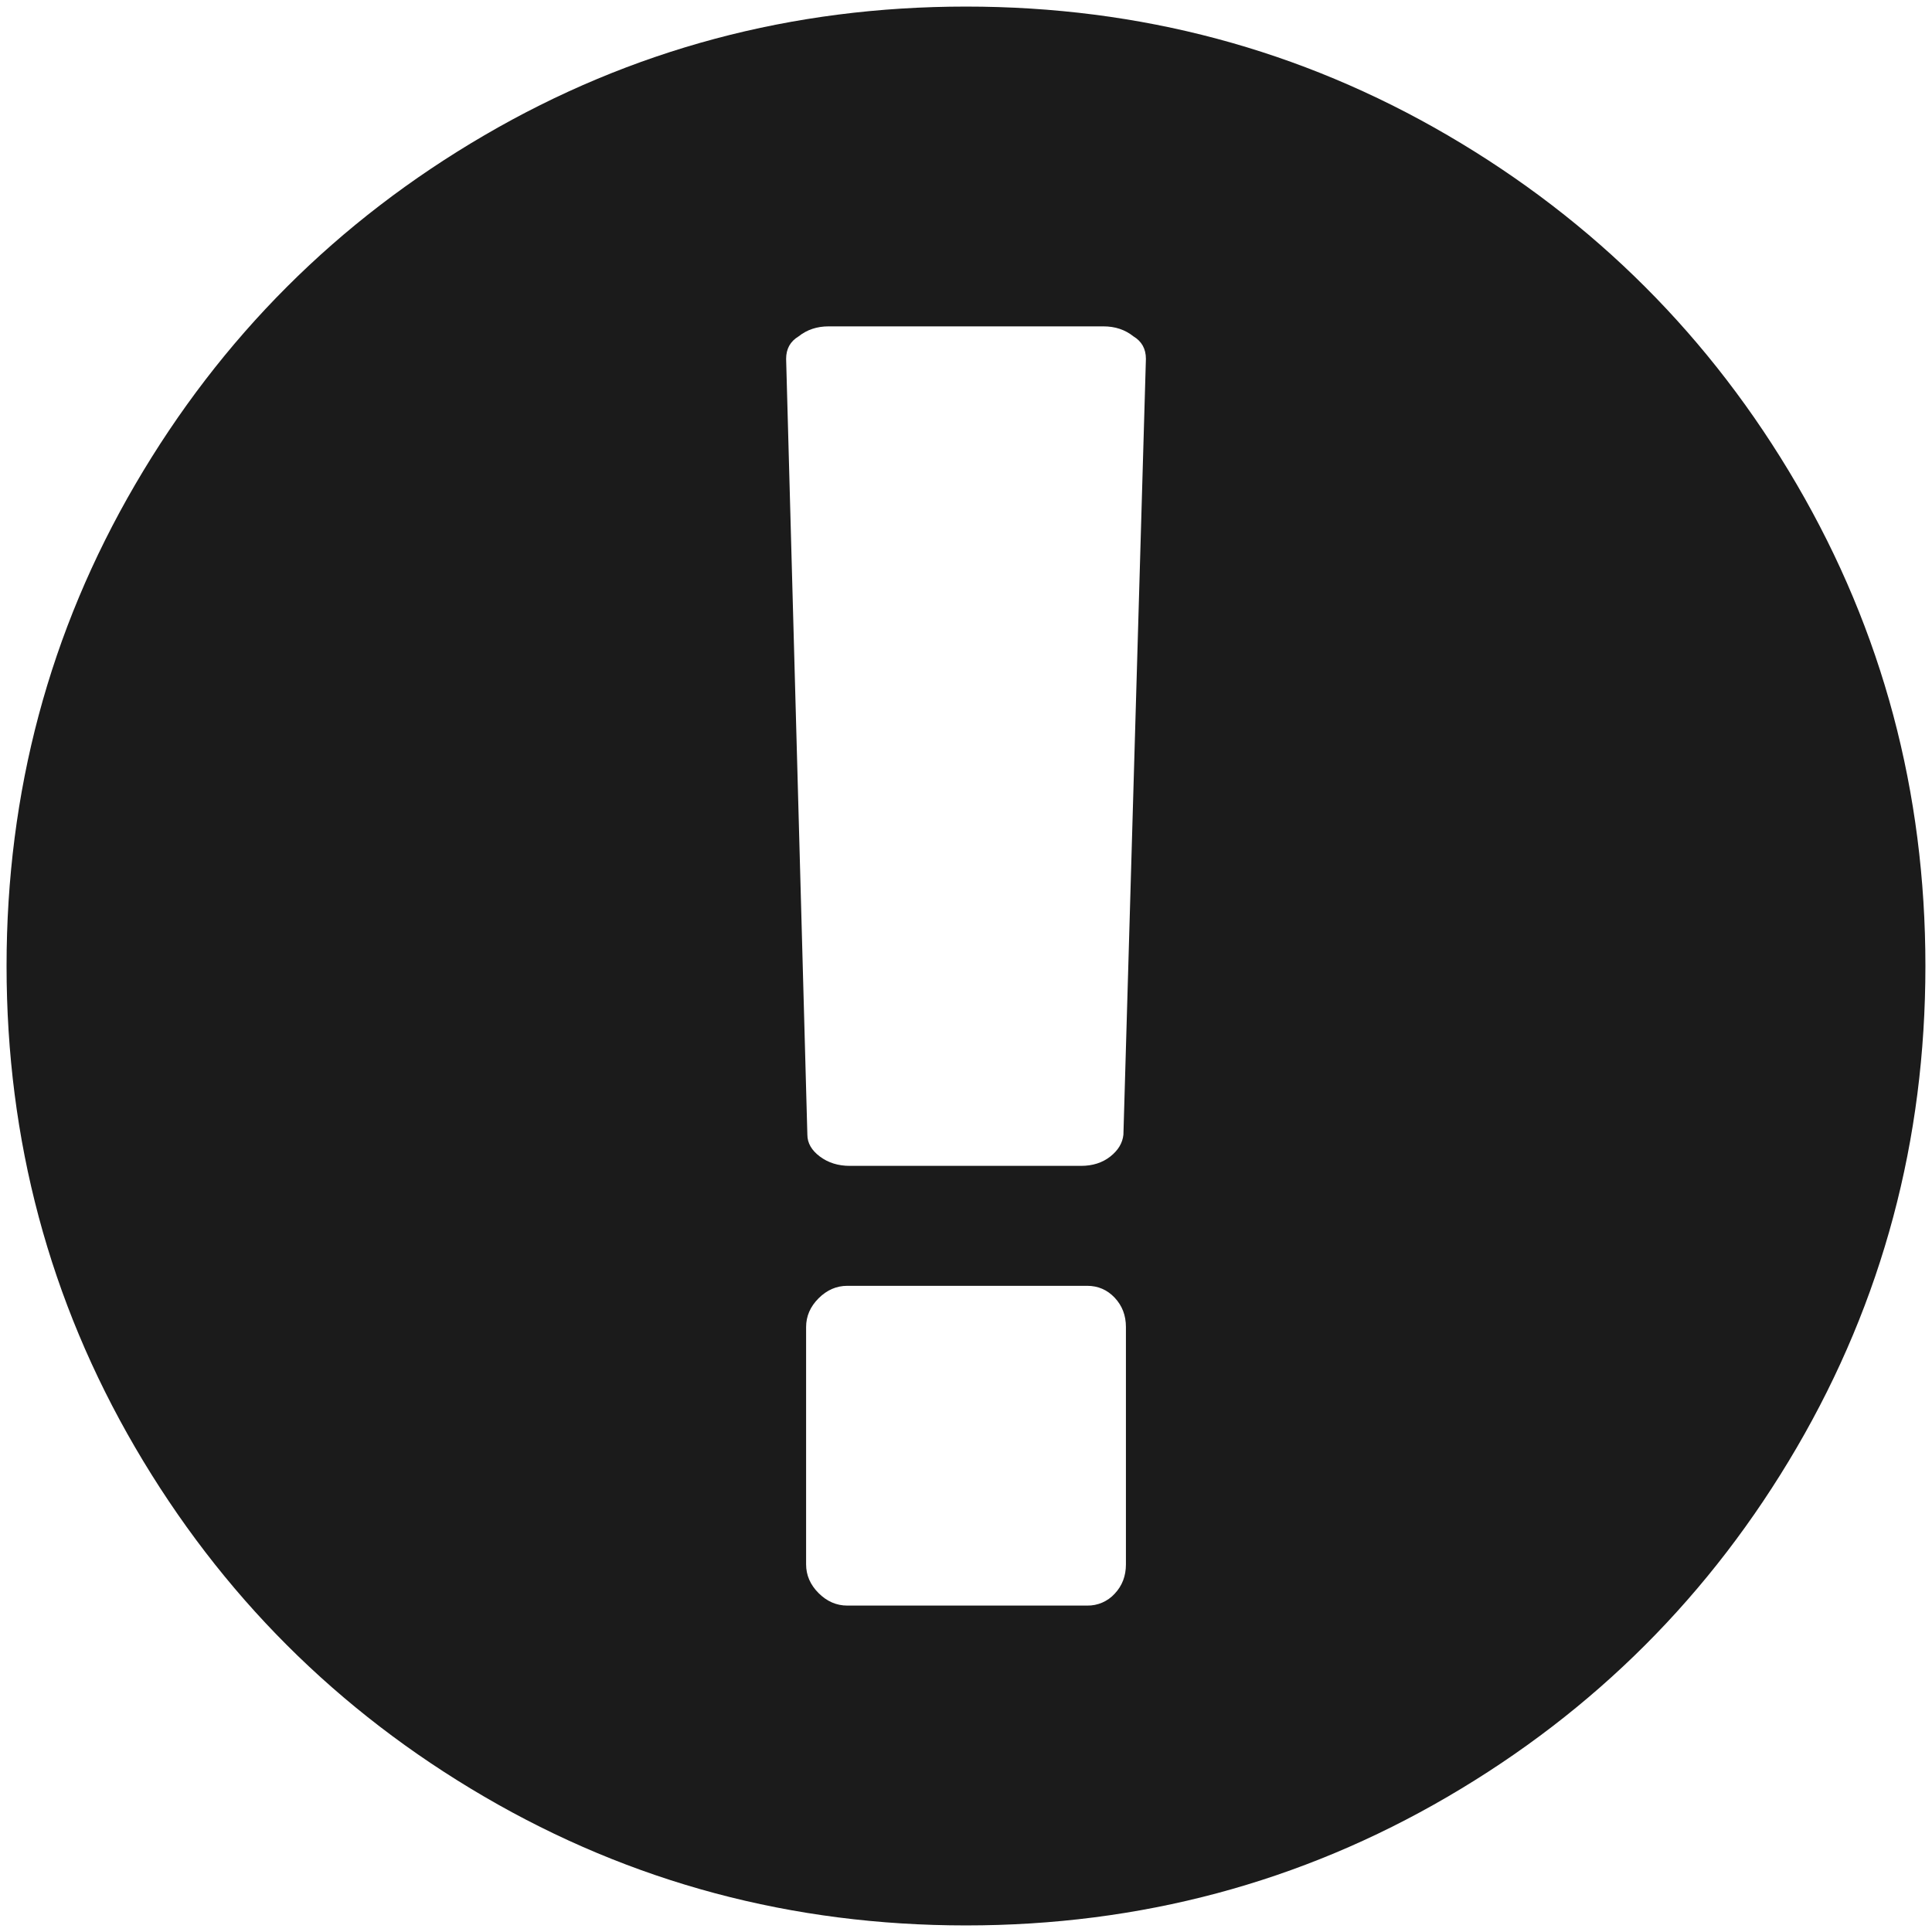
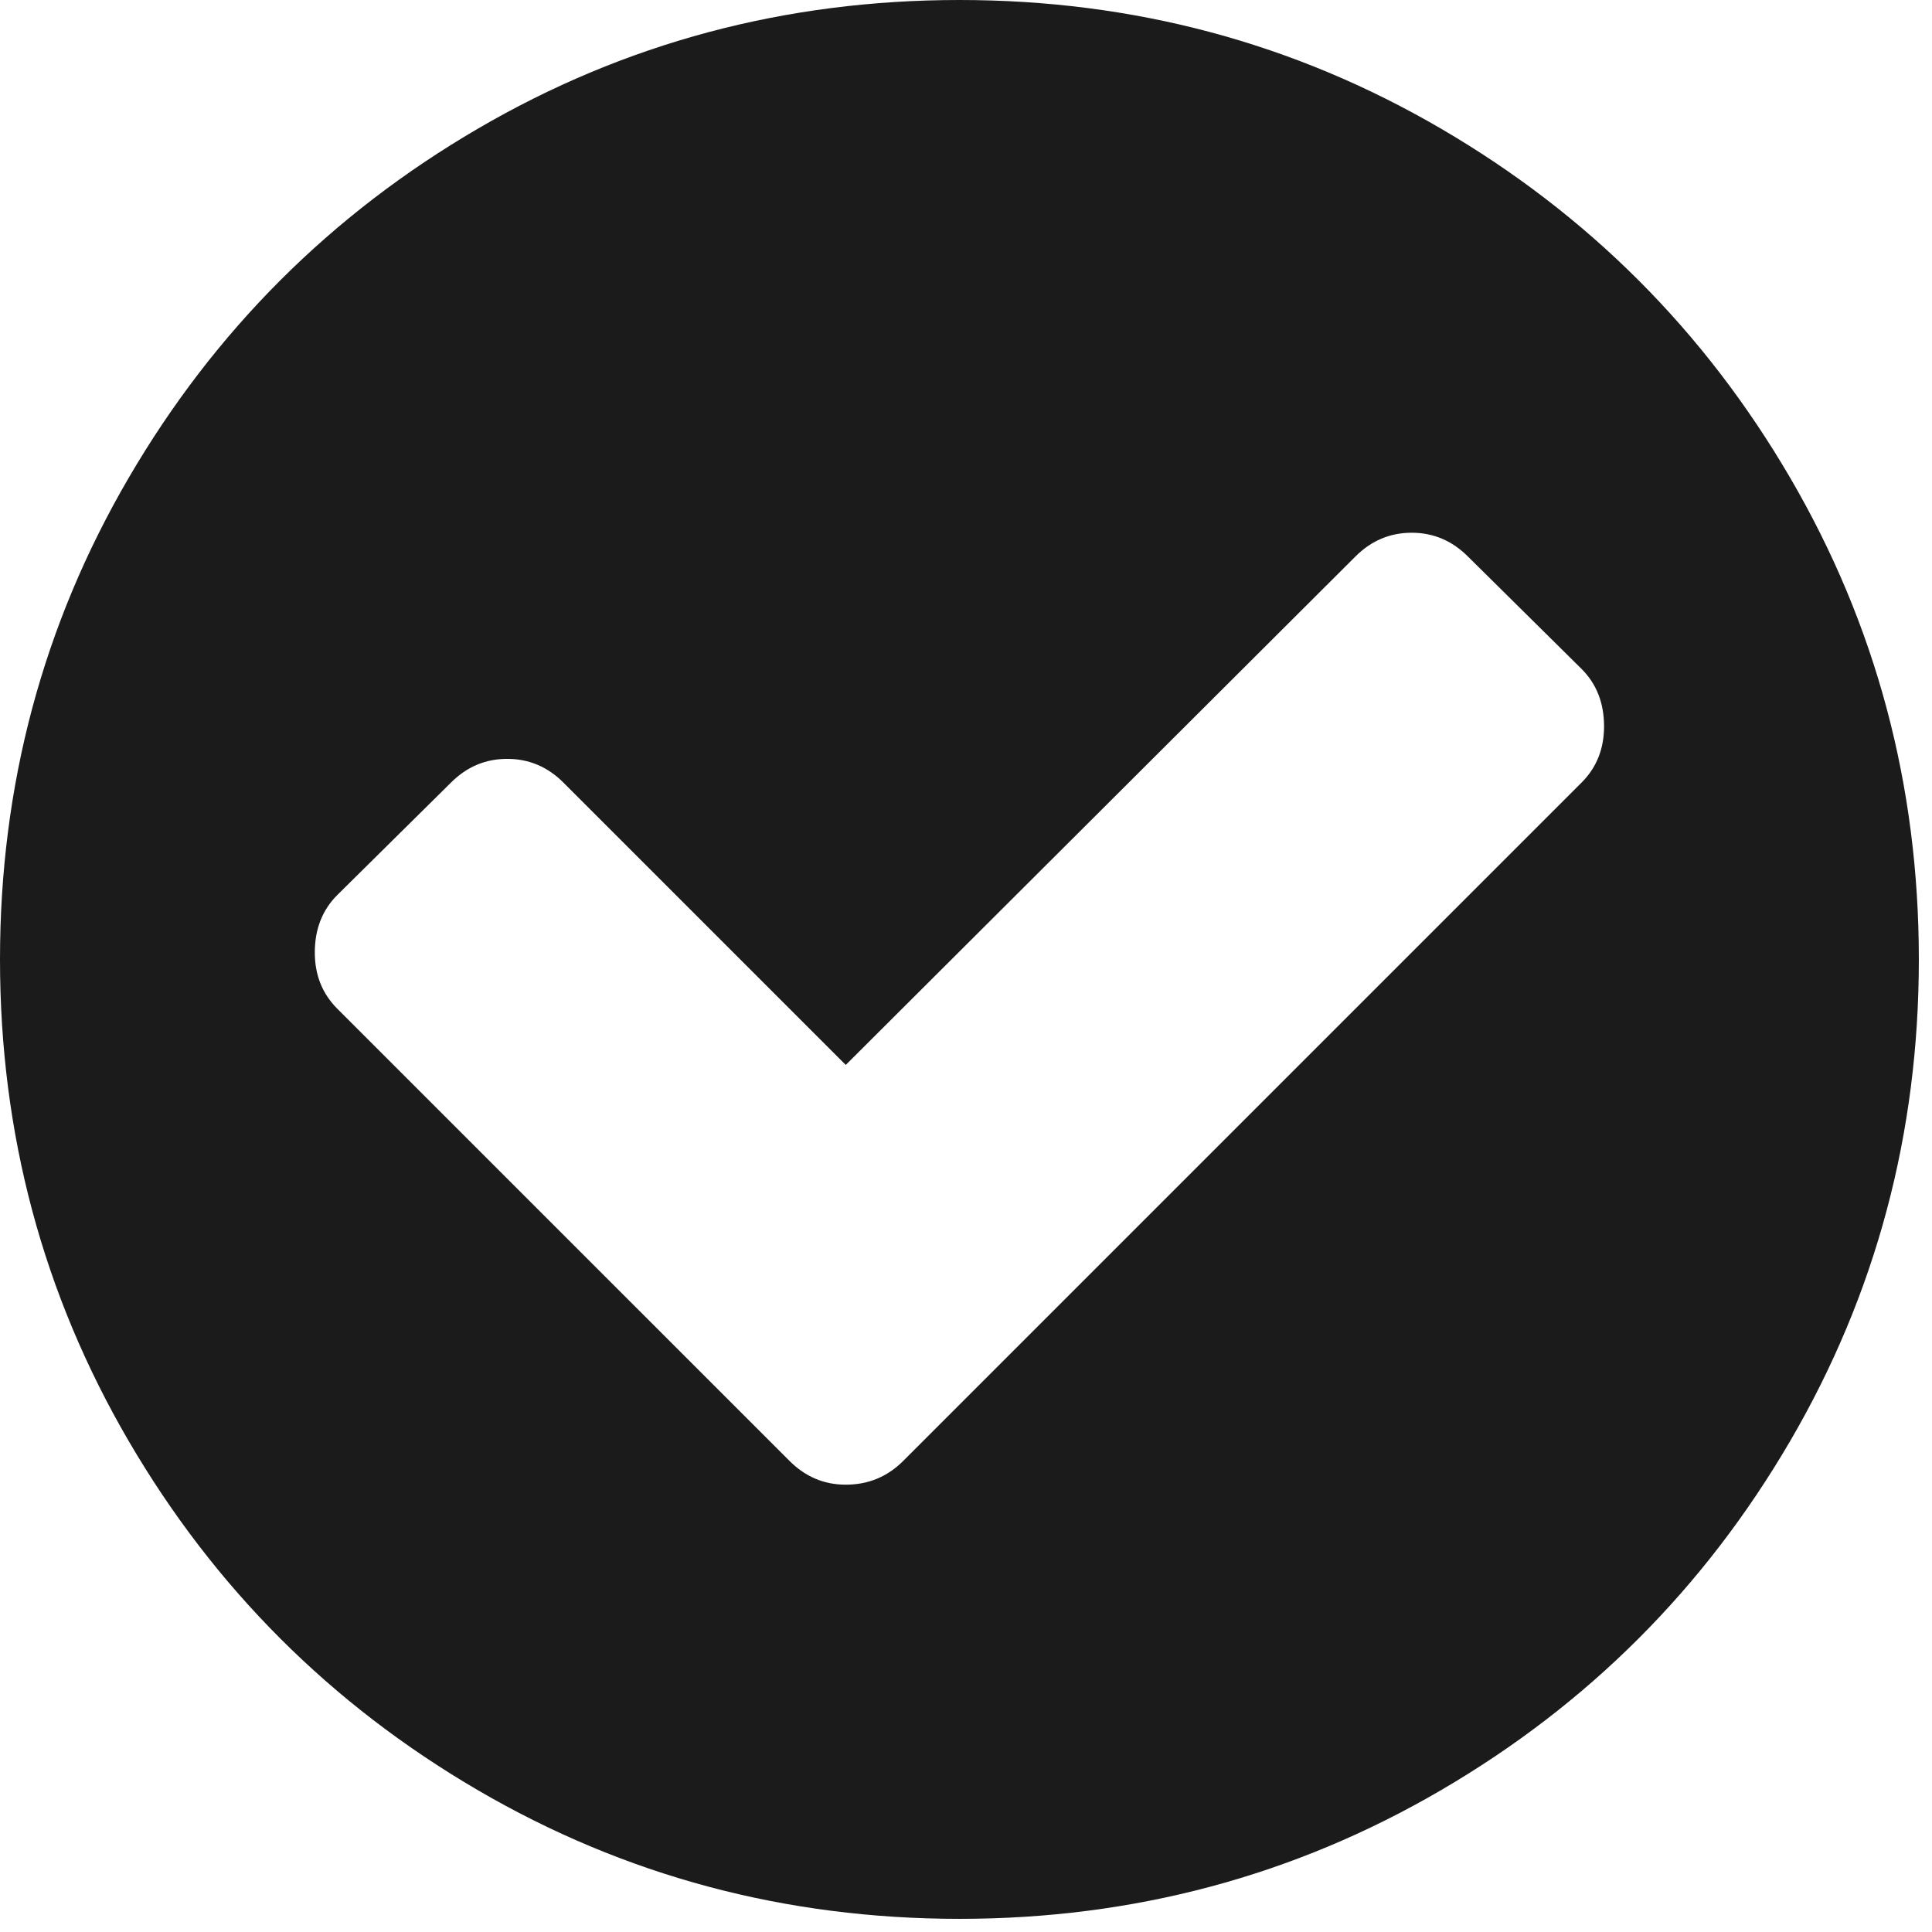
<svg xmlns="http://www.w3.org/2000/svg" width="126" height="126">
-   <path fill="#1B1B1B" d="M117.18 31.592c-5.595-9.586-13.185-17.176-22.771-22.771C84.821 3.226 74.354.429 63.001.429c-11.352 0-21.821 2.797-31.408 8.392-9.587 5.594-17.177 13.184-22.772 22.771C3.225 41.179.428 51.649.428 63c0 11.351 2.798 21.82 8.392 31.408 5.595 9.584 13.185 17.176 22.772 22.771 9.587 5.595 20.056 8.392 31.408 8.392s21.822-2.797 31.408-8.392c9.586-5.594 17.176-13.185 22.771-22.771C122.773 84.82 125.57 74.35 125.57 63c0-11.351-2.797-21.822-8.39-31.408zm-43.75 70.433c0 .761-.246 1.398-.734 1.914a2.372 2.372 0 01-1.793.773H55.26c-.706 0-1.331-.271-1.874-.814-.543-.543-.814-1.168-.814-1.873V86.546c0-.706.271-1.331.814-1.874.543-.543 1.168-.814 1.874-.814h15.643c.707 0 1.306.258 1.793.773.488.518.734 1.154.734 1.915v15.479zm-.164-28.026c-.055.543-.339 1.019-.854 1.426-.517.407-1.154.61-1.914.61H55.425c-.761 0-1.413-.203-1.956-.61-.543-.407-.815-.883-.815-1.426l-1.385-50.595c0-.653.271-1.141.814-1.467.544-.434 1.196-.652 1.956-.652h17.926c.761 0 1.412.217 1.955.652.543.326.813.815.813 1.467l-1.467 50.595z" />
+   <path fill="#1B1B1B" d="M116.752 31.163c-5.595-9.586-13.185-17.176-22.771-22.771C84.393 2.797 73.926 0 62.573 0 51.221 0 40.751 2.797 31.165 8.392c-9.587 5.594-17.177 13.184-22.772 22.771C2.797 40.75 0 51.22 0 62.571c0 11.352 2.798 21.82 8.392 31.408 5.595 9.585 13.185 17.176 22.772 22.771 9.587 5.595 20.056 8.392 31.408 8.392s21.822-2.797 31.408-8.392c9.586-5.594 17.176-13.185 22.771-22.771 5.594-9.587 8.391-20.057 8.391-31.408 0-11.352-2.797-21.822-8.39-31.408zm-13.608 19.876L58.905 95.278c-1.032 1.032-2.281 1.549-3.748 1.549-1.412 0-2.634-.517-3.666-1.549L21.997 65.786c-.977-.979-1.466-2.199-1.466-3.666 0-1.521.488-2.771 1.466-3.749l7.414-7.332c1.033-1.032 2.254-1.548 3.667-1.548 1.413 0 2.635.516 3.667 1.548l18.413 18.413 33.241-33.16c1.032-1.032 2.254-1.548 3.666-1.548 1.411 0 2.635.516 3.666 1.548l7.414 7.333c.979.977 1.467 2.226 1.467 3.747 0 1.467-.488 2.689-1.468 3.667z" />
</svg>
